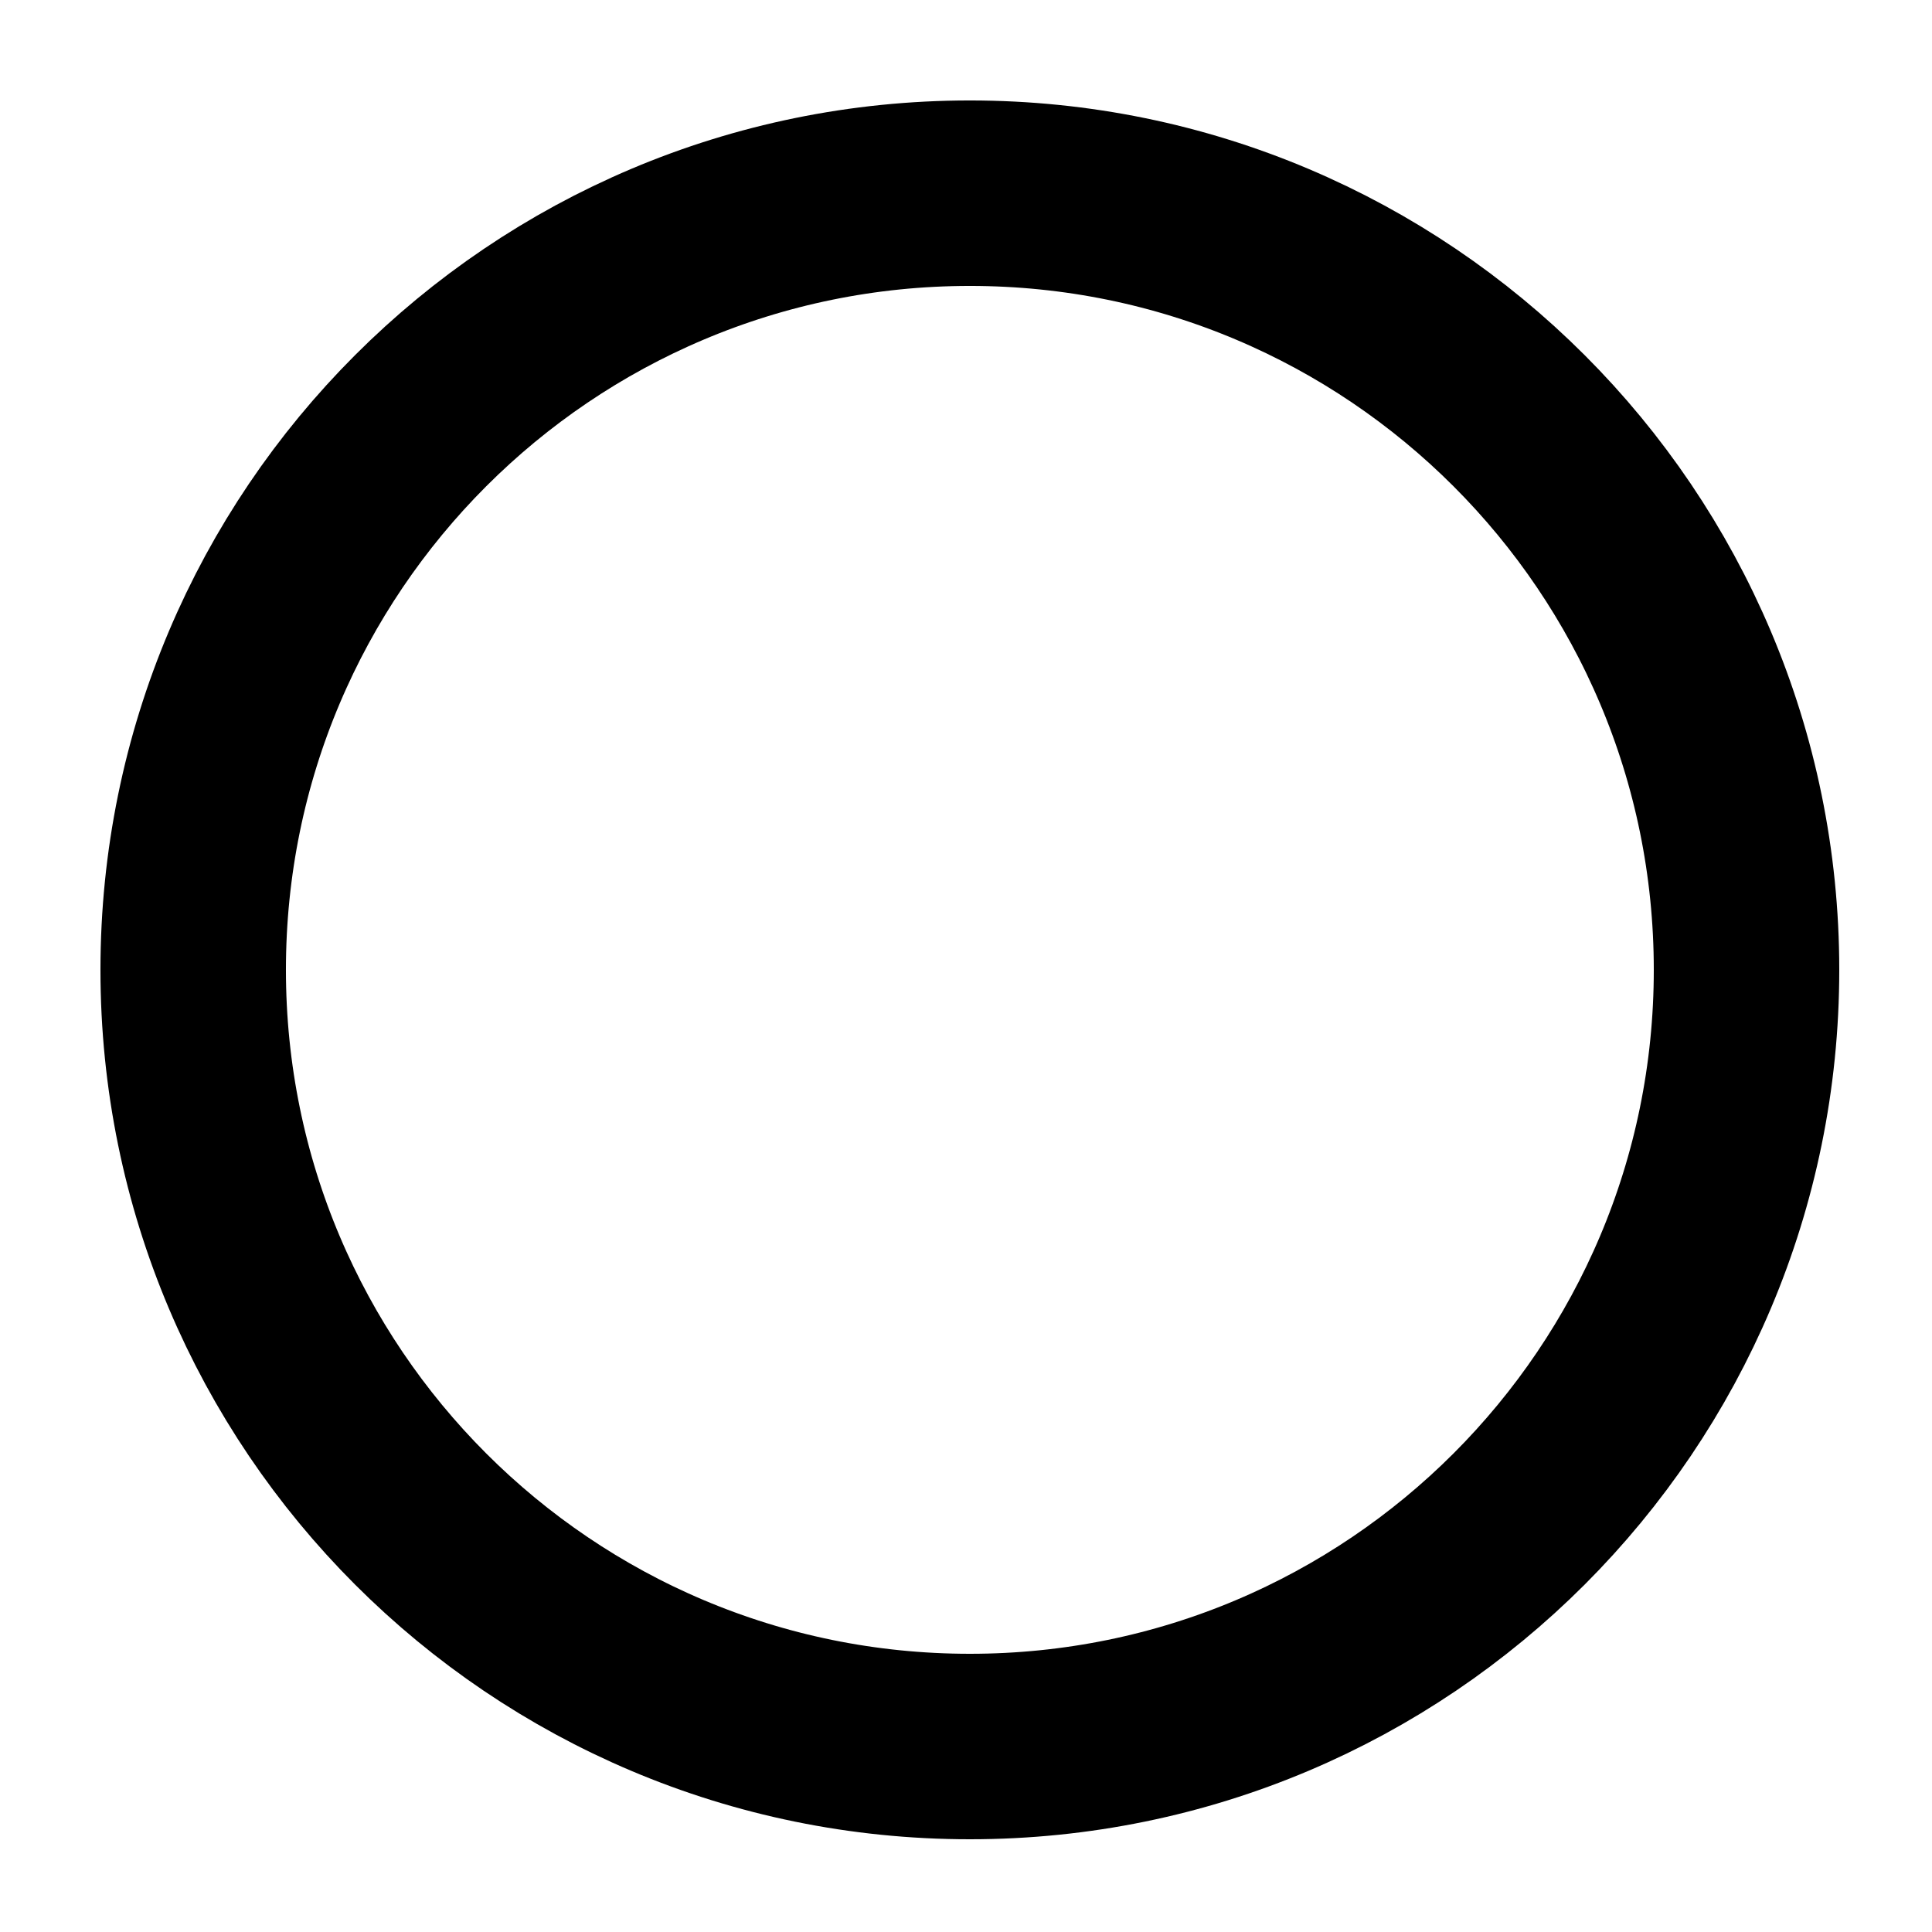
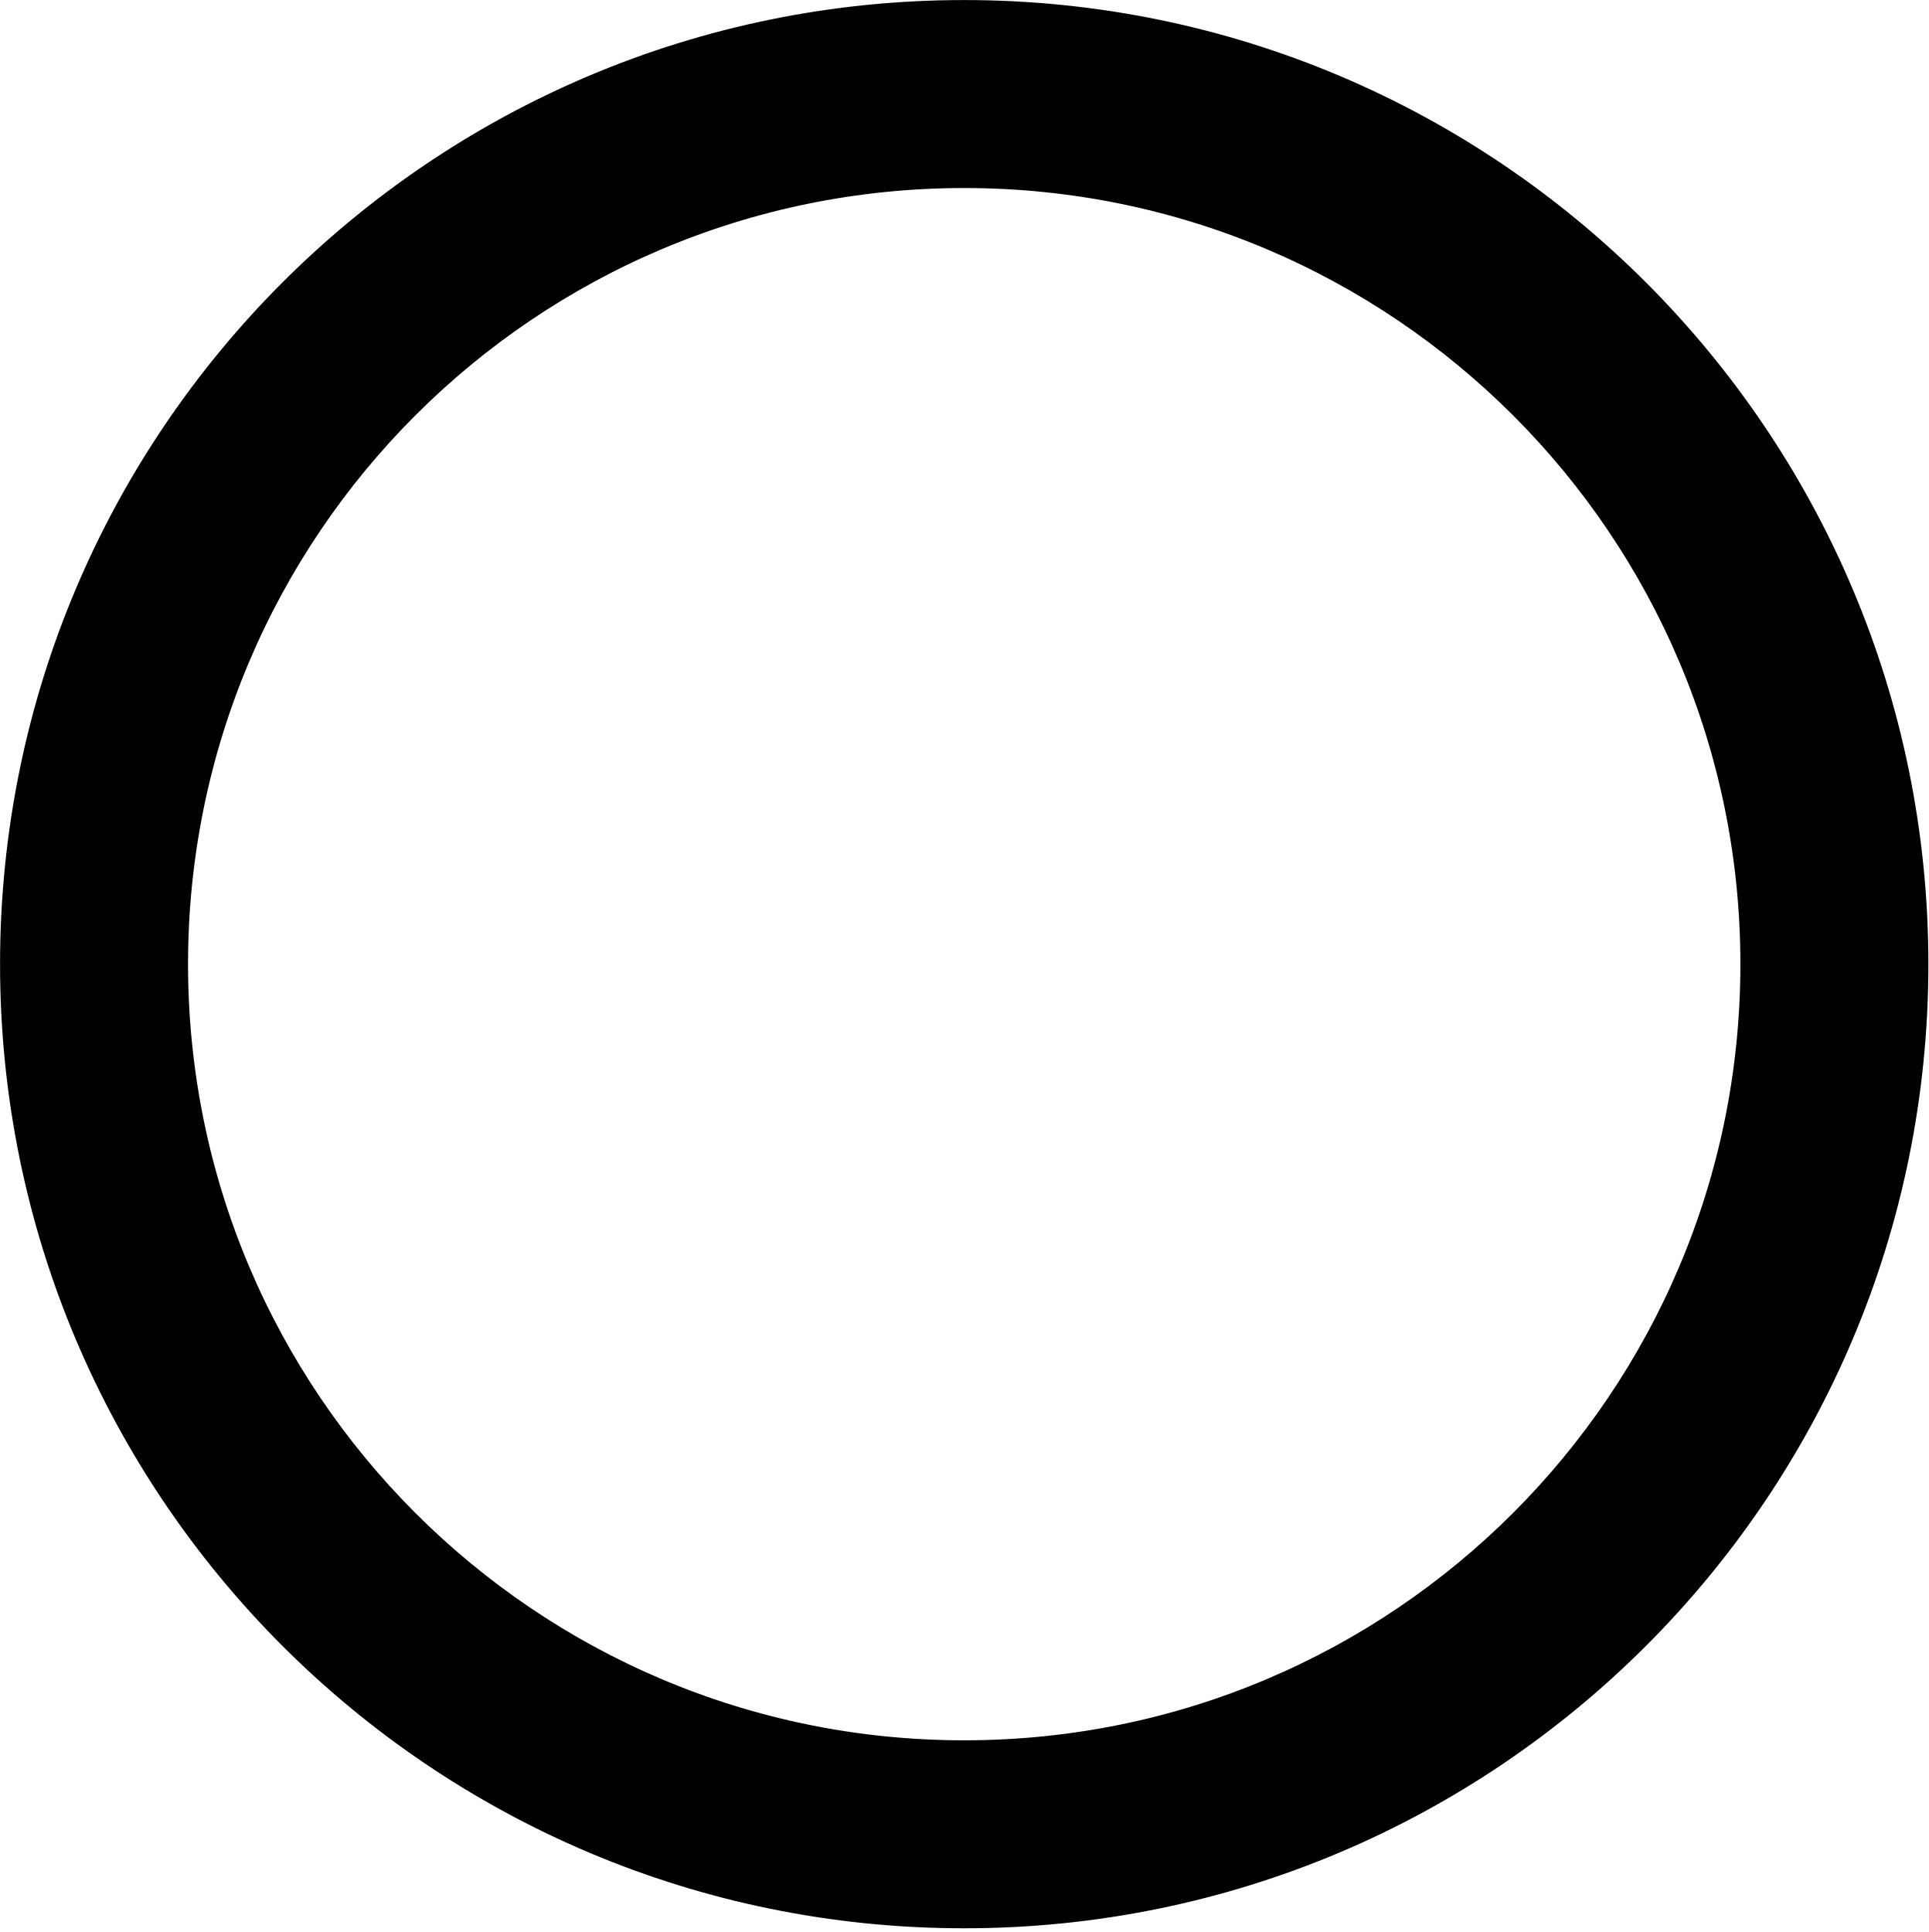
- <svg xmlns="http://www.w3.org/2000/svg" width="512px" height="512px" viewBox="0 0 384 384" version="1.1">
-   <g id="surface1">
-     <path style=" stroke:none;fill-rule:evenodd;fill:rgb(100%,100%,100%);fill-opacity:1;" d="M 365.566 192.77 C 365.566 97.332 288.203 19.969 192.77 19.969 C 97.332 19.969 19.969 97.332 19.969 192.77 C 19.969 288.203 97.332 365.566 192.77 365.566 C 288.203 365.566 365.566 288.203 365.566 192.77 Z M 365.566 192.77 " />
-     <path style="fill:none;stroke-width:24;stroke-linecap:butt;stroke-linejoin:miter;stroke:rgb(0%,0%,0%);stroke-opacity:1;stroke-miterlimit:4;" d="M 226 125.501 C 226 69.995 181.005 24.999 125.501 24.999 C 69.995 24.999 24.999 69.995 24.999 125.501 C 24.999 181.005 69.995 226 125.501 226 C 181.005 226 226 181.005 226 125.501 Z M 226 125.501 " transform="matrix(1.536,0,0,1.536,0,0)" />
-   </g>
+ <svg xmlns="http://www.w3.org/2000/svg" viewBox="0 0 512 513">
+   <path d="M462.8 256.018c0-114.206-92.581-206.788-206.782-206.788-114.207 0-206.788 92.581-206.788 206.788 0 114.2 92.582 206.781 206.788 206.781 114.2 0 206.781-92.581 206.781-206.78zm49.214 0c0 141.38-114.615 255.996-255.996 255.996C114.631 512.014.014 397.4.014 256.018.014 114.63 114.63.014 256.018.014c141.382 0 255.996 114.617 255.996 256.004zm-.697 0c0 140.998-114.301 255.299-255.3 255.299-141.004 0-255.305-114.3-255.305-255.3C.712 115.012 115.013.711 256.018.711c141 0 255.299 114.302 255.299 255.306zm-49.216 0c0-113.823-92.265-206.09-206.083-206.09-113.824 0-206.09 92.265-206.09 206.088 0 113.82 92.266 206.085 206.088 206.085 113.819 0 206.085-92.266 206.085-206.083z" />
</svg>
